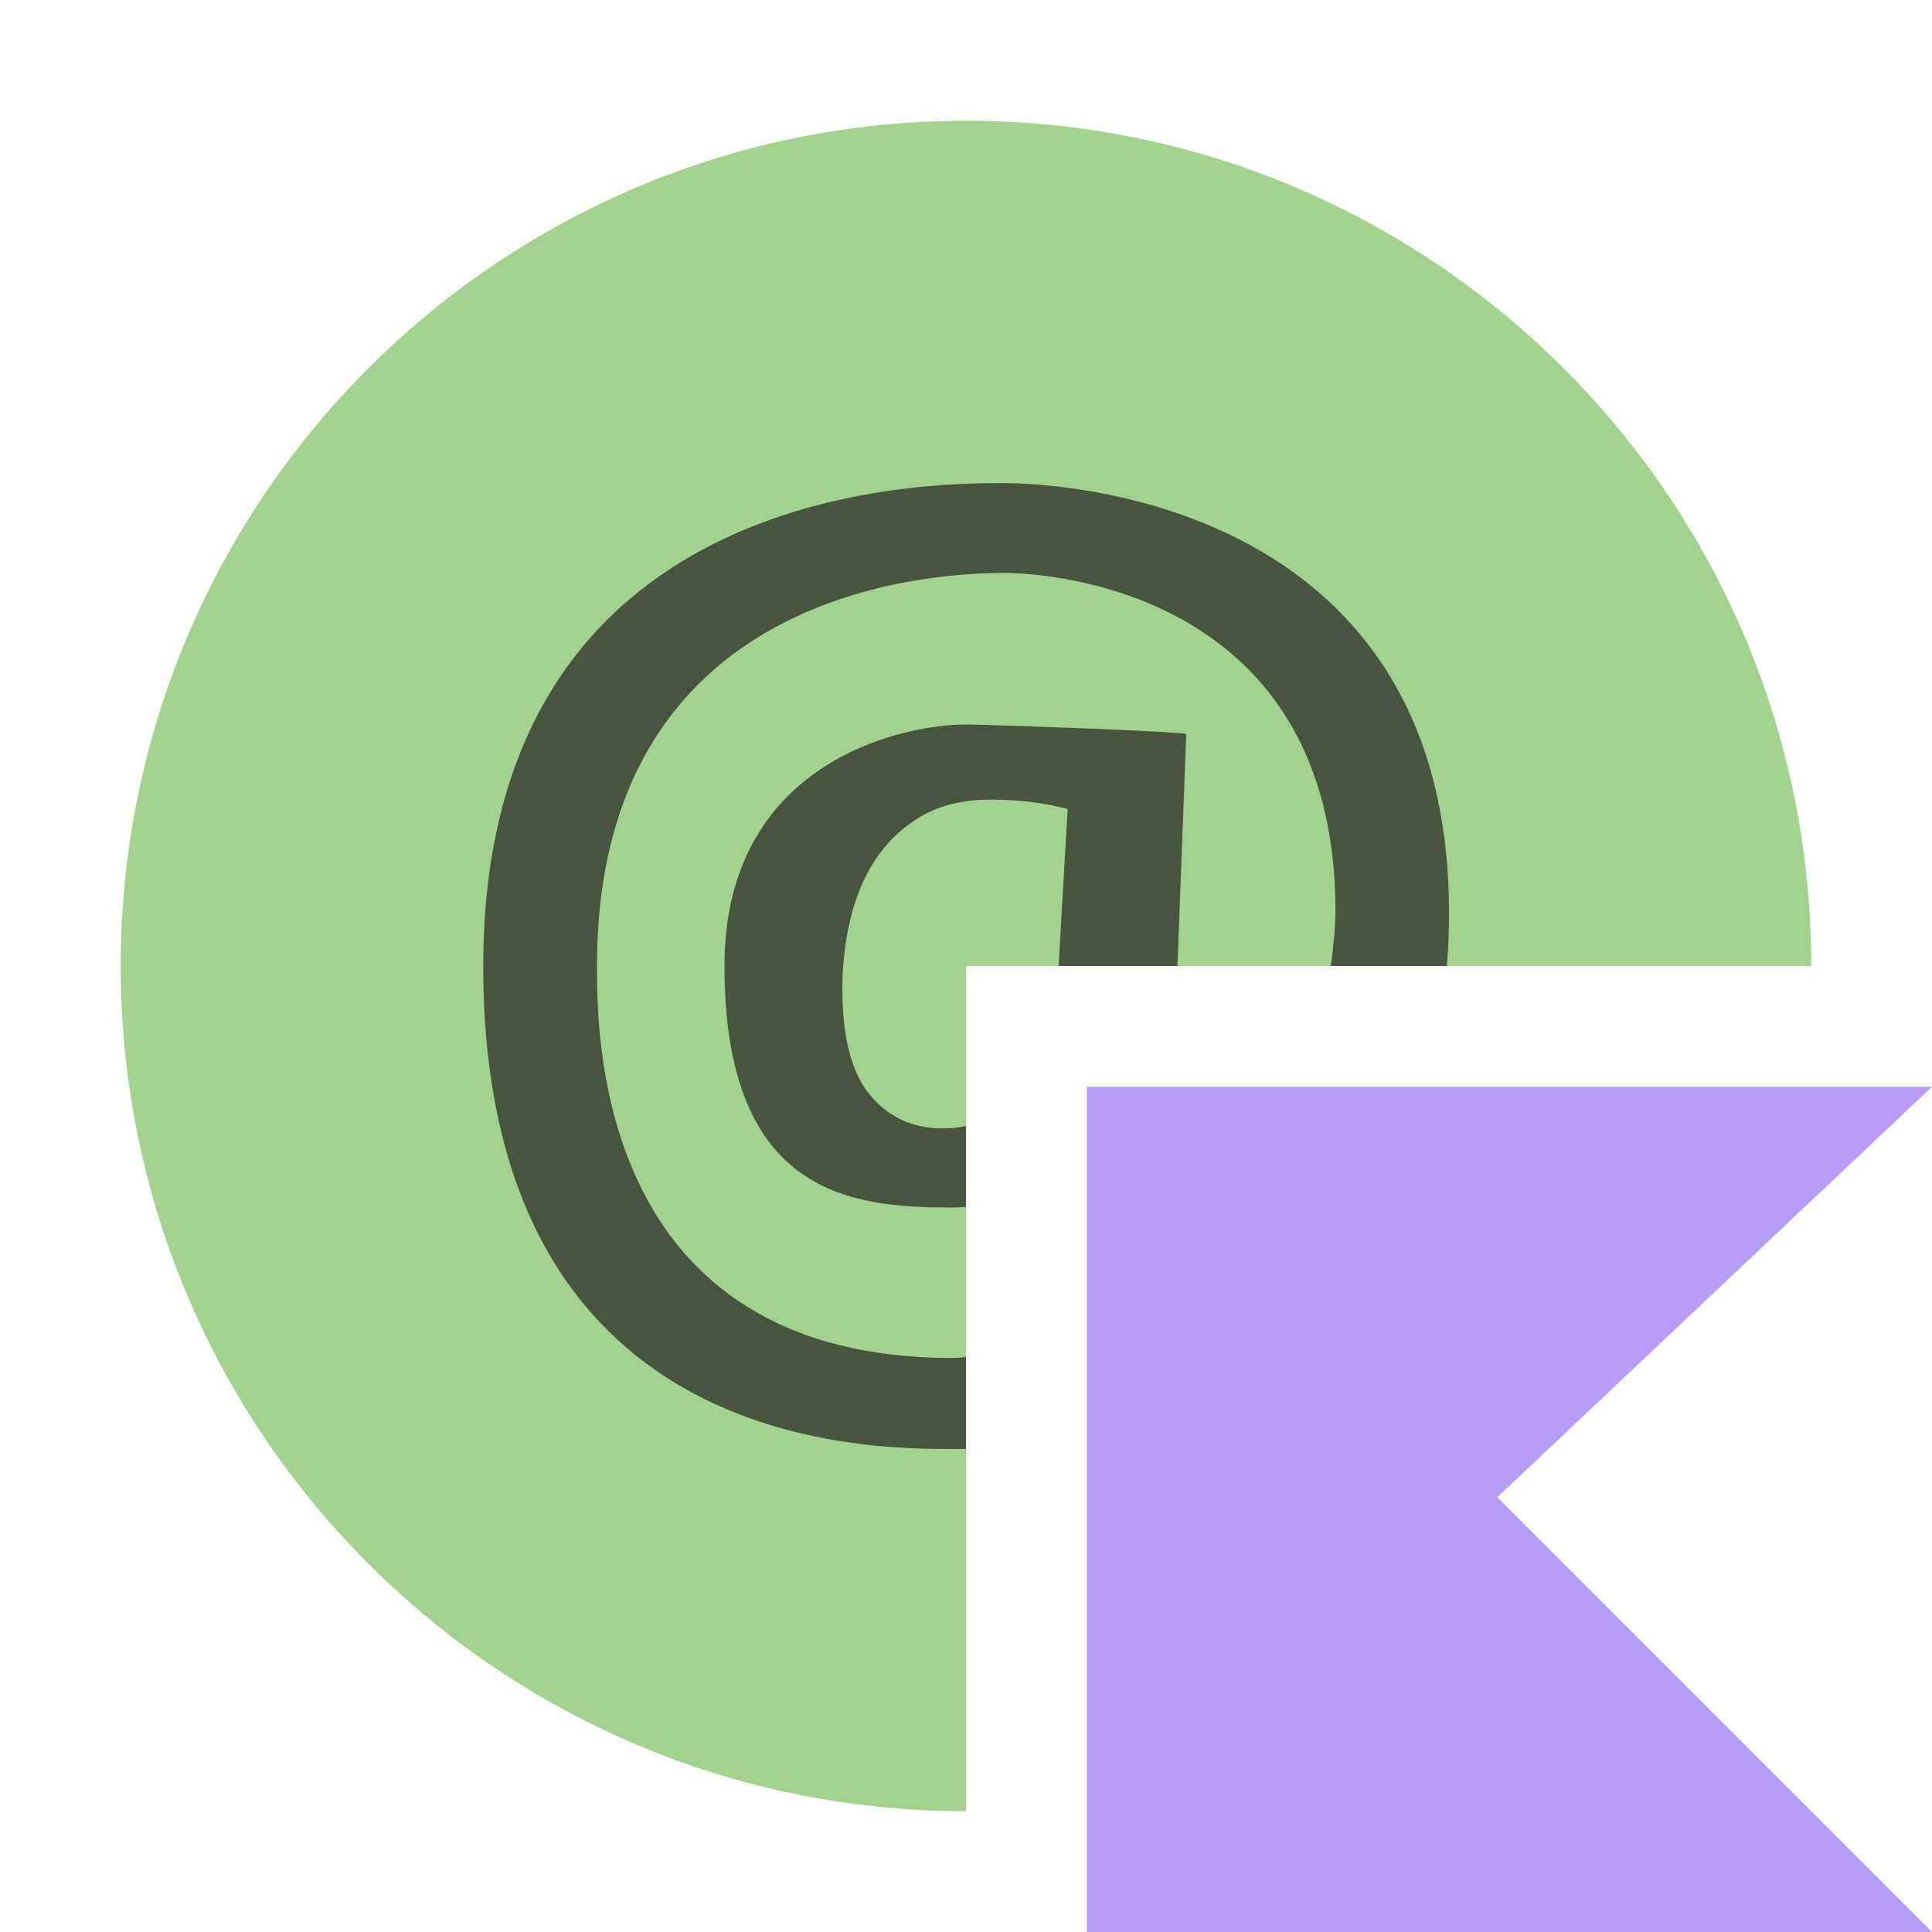
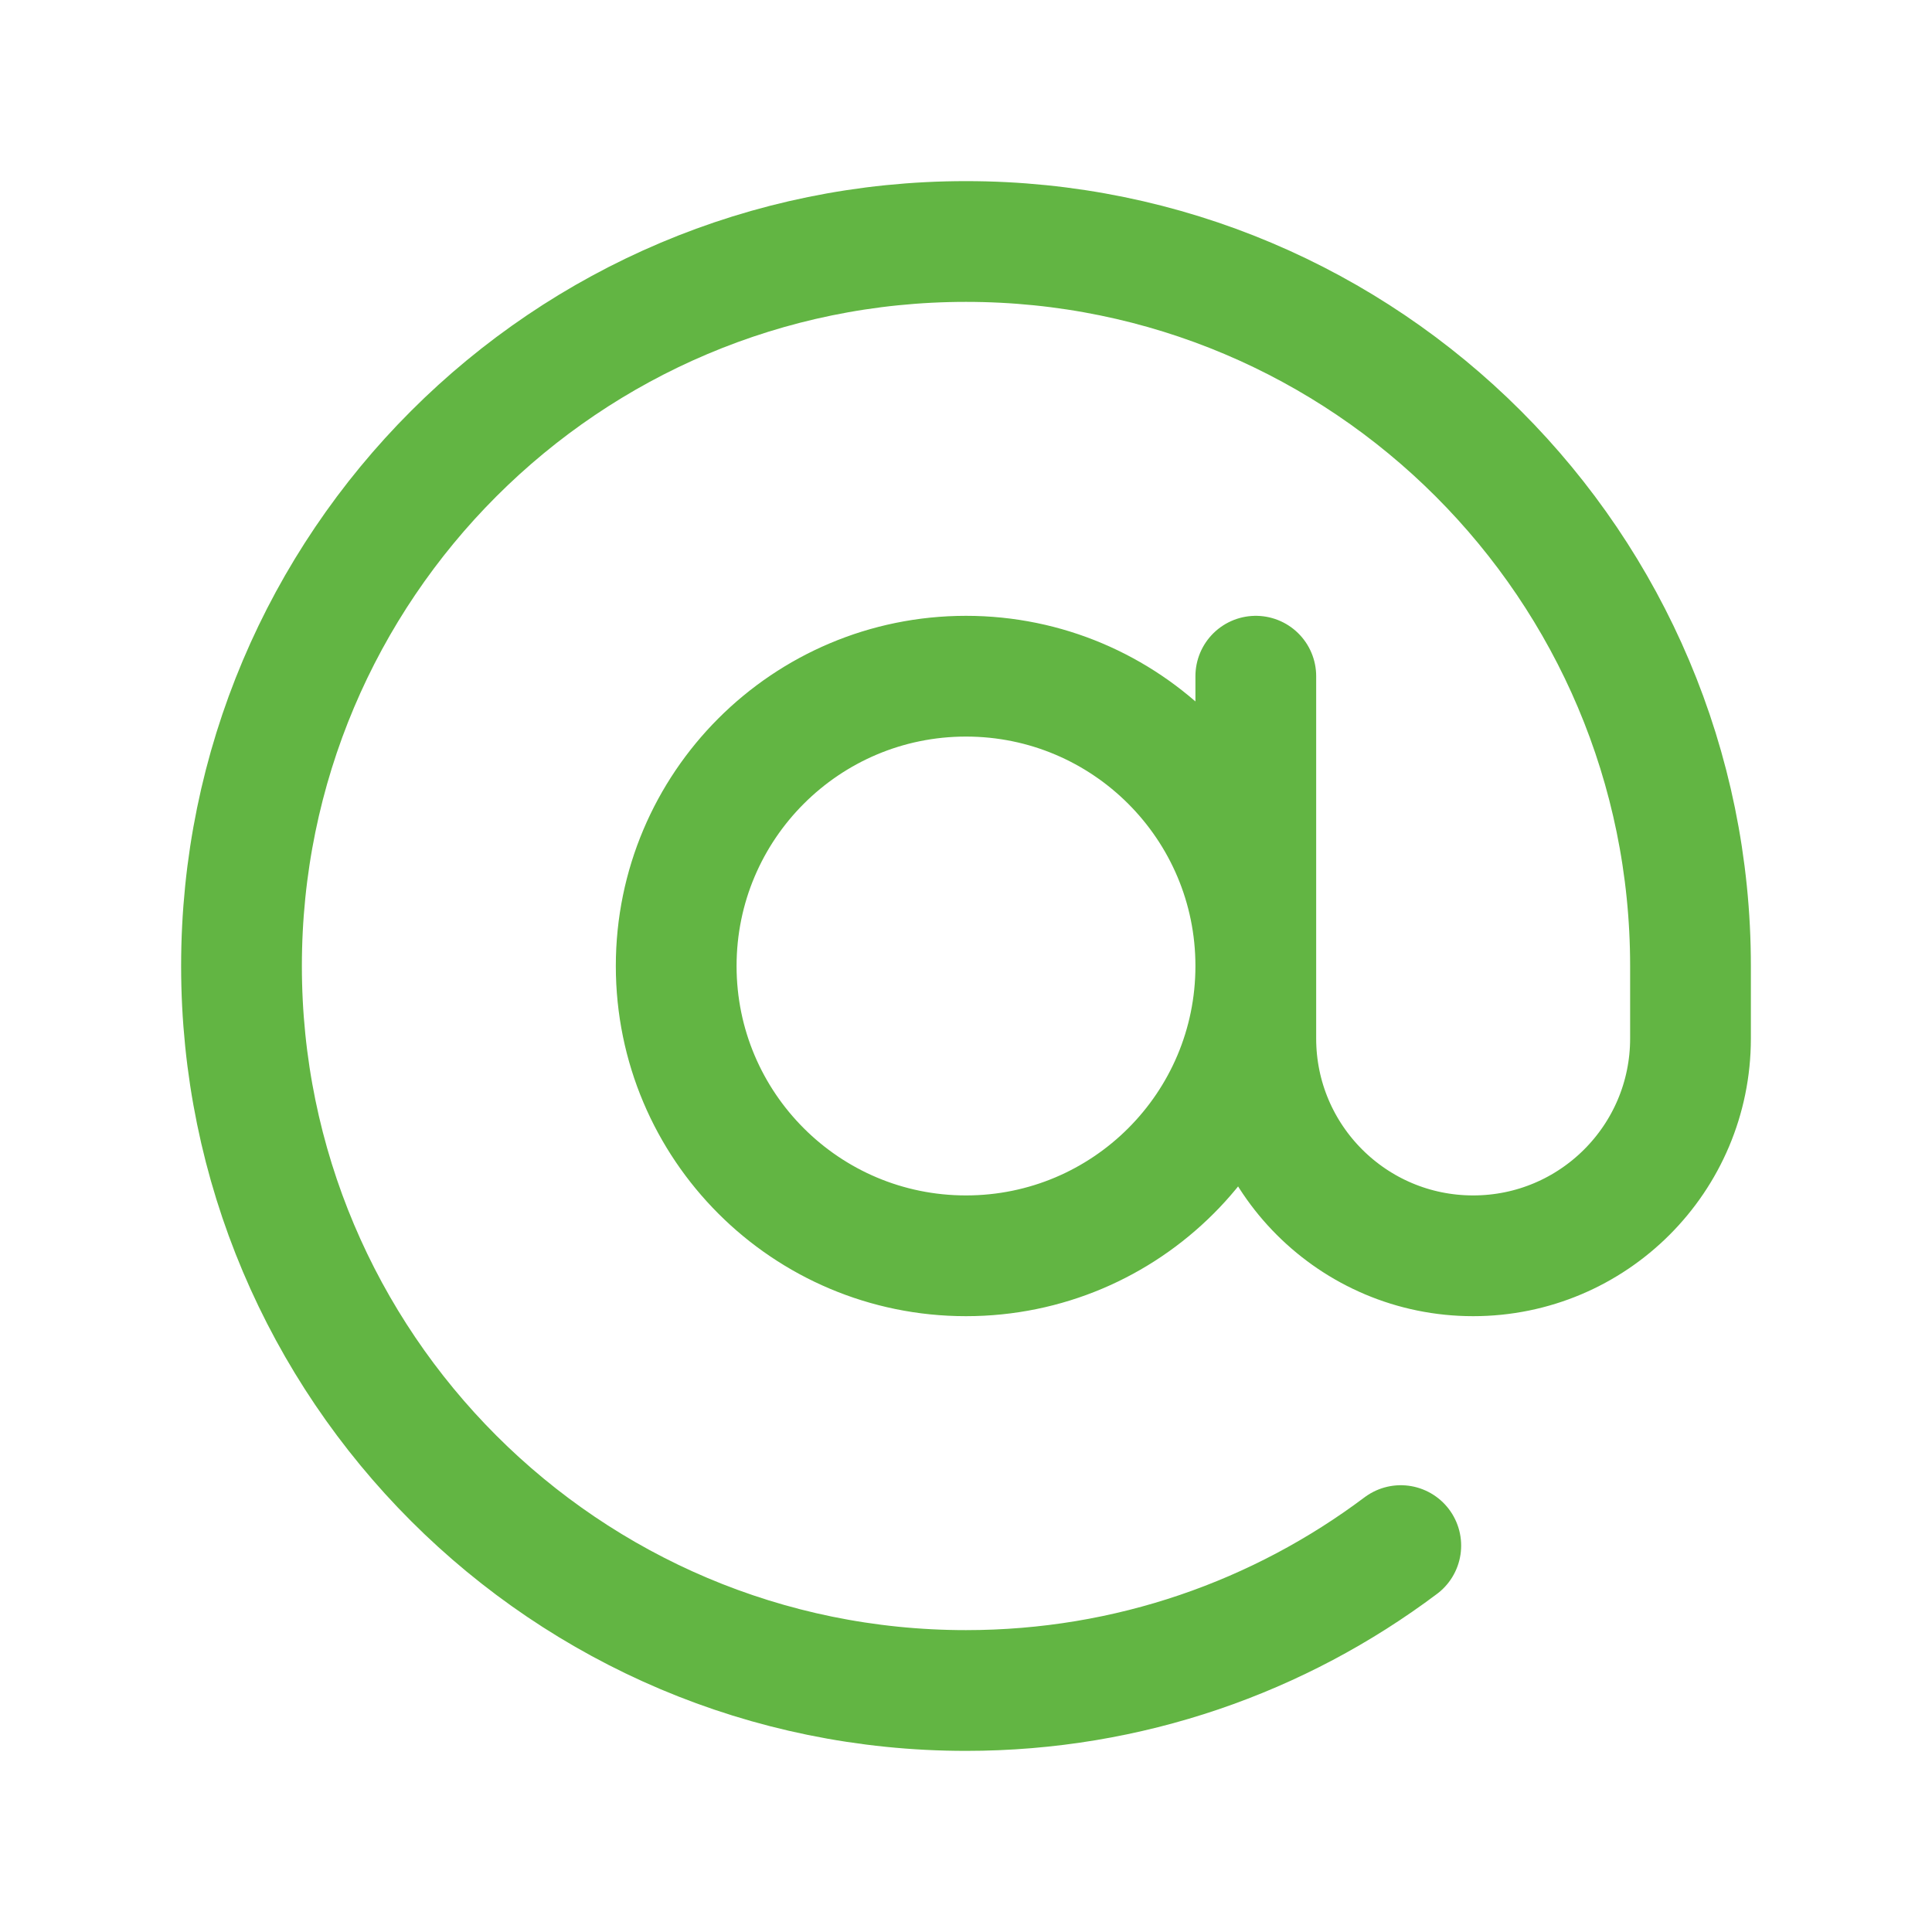
- <svg xmlns="http://www.w3.org/2000/svg" width="16" height="16" viewBox="0 0 16 16" fill="none">
-   <g id="annotationKotlin">
-     <g id="â/modifier/kotlin">
-       <path id="â/modifier/kotlin_2" d="M16 16H9V9H16L12.4 12.4L16 16Z" fill="#B99BF8" />
-     </g>
-     <path id="Vector" fill-rule="evenodd" clip-rule="evenodd" d="M8 15C4.134 15 1 11.866 1 8C1 4.134 4.134 1 8 1C11.866 1 15 4.134 15 8H8V15Z" fill="#62B543" fill-opacity="0.6" />
-     <path id="Vector_2" fill-rule="evenodd" clip-rule="evenodd" d="M8 9.325V9.995C7.963 9.998 7.926 10 7.889 10C7.08 10 6 9.921 6 8C6 6.32 7.456 6 8 6C8.153 6 9.745 6.055 9.824 6.079L9.751 8H8.767C8.77 7.965 8.772 7.929 8.773 7.893L8.842 6.699L8.8 6.689C8.685 6.662 8.598 6.648 8.5 6.637C8.402 6.627 8.304 6.622 8.202 6.622C7.978 6.622 7.786 6.668 7.628 6.761C7.473 6.851 7.345 6.974 7.246 7.124C7.151 7.272 7.081 7.441 7.039 7.626C6.997 7.809 6.976 7.996 6.976 8.184C6.976 8.586 7.049 8.872 7.197 9.058C7.349 9.248 7.554 9.345 7.805 9.345C7.874 9.345 7.939 9.339 8 9.325ZM11.982 8H11.021C11.051 7.789 11.06 7.616 11.06 7.547C11.06 4.907 8.708 4.745 8.316 4.745C7.771 4.745 4.944 4.851 4.944 8.001C4.944 8.584 4.944 11.246 7.889 11.246C7.911 11.246 7.949 11.244 8 11.239V11.999C7.966 12 7.932 12 7.898 12C7.156 12 4.002 12 4.002 8.001C4.002 4.001 7.667 4.001 8.316 4.001C8.651 4.001 12 4.086 12 7.557C12 7.715 11.994 7.862 11.982 8Z" fill="#231F20" fill-opacity="0.7" />
-   </g>
+ <svg xmlns="http://www.w3.org/2000/svg" width="16" height="16" viewBox="0 0 24 24" fill="none" data-hugeicon="AtIcon">
+   <path d="M15.6 8.4V12.9C15.6 14.392 16.809 15.6 18.3 15.6C19.791 15.6 21 14.392 21 12.9V12C21 7.029 16.971 3 12 3C7.029 3 3 7.029 3 12C3 16.971 7.029 21 12 21C14.027 21 15.896 20.33 17.401 19.2M15.6 12C15.6 13.989 13.988 15.6 12 15.6C10.012 15.6 8.4 13.989 8.4 12C8.4 10.012 10.012 8.4 12 8.4C13.988 8.4 15.6 10.012 15.6 12Z" stroke="#62B543" stroke-linecap="round" stroke-width="1.5" />
</svg>
